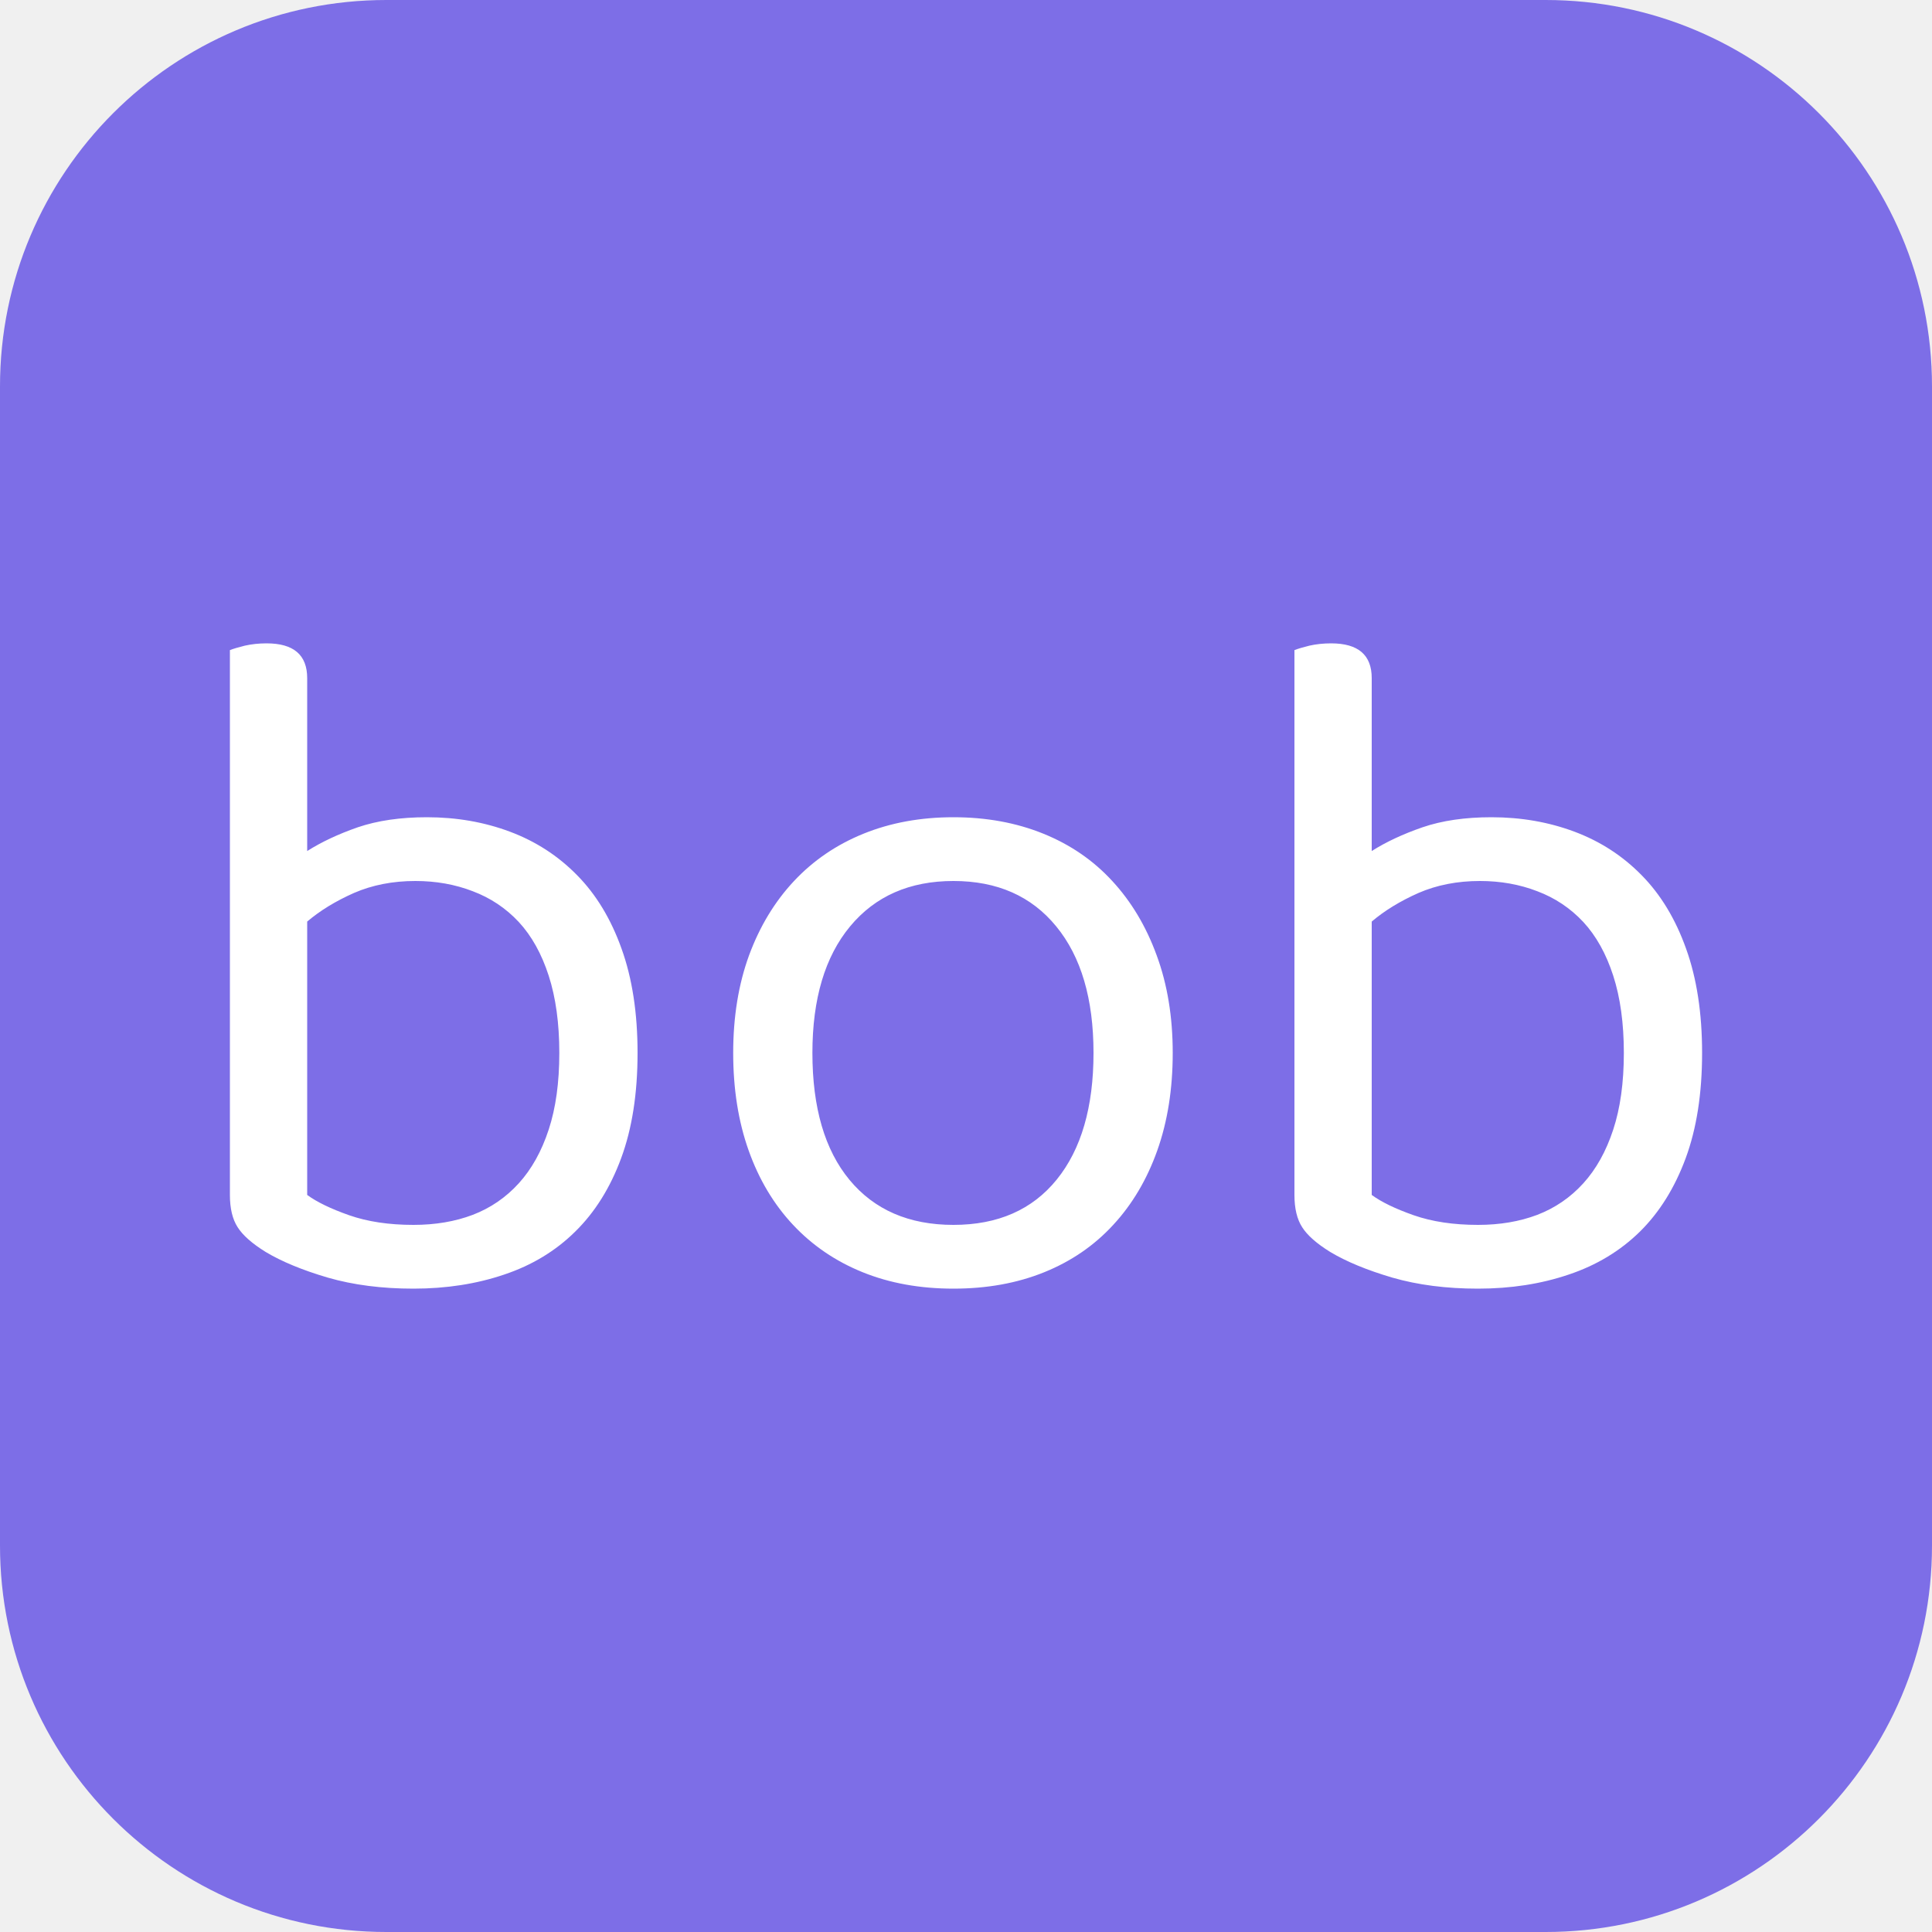
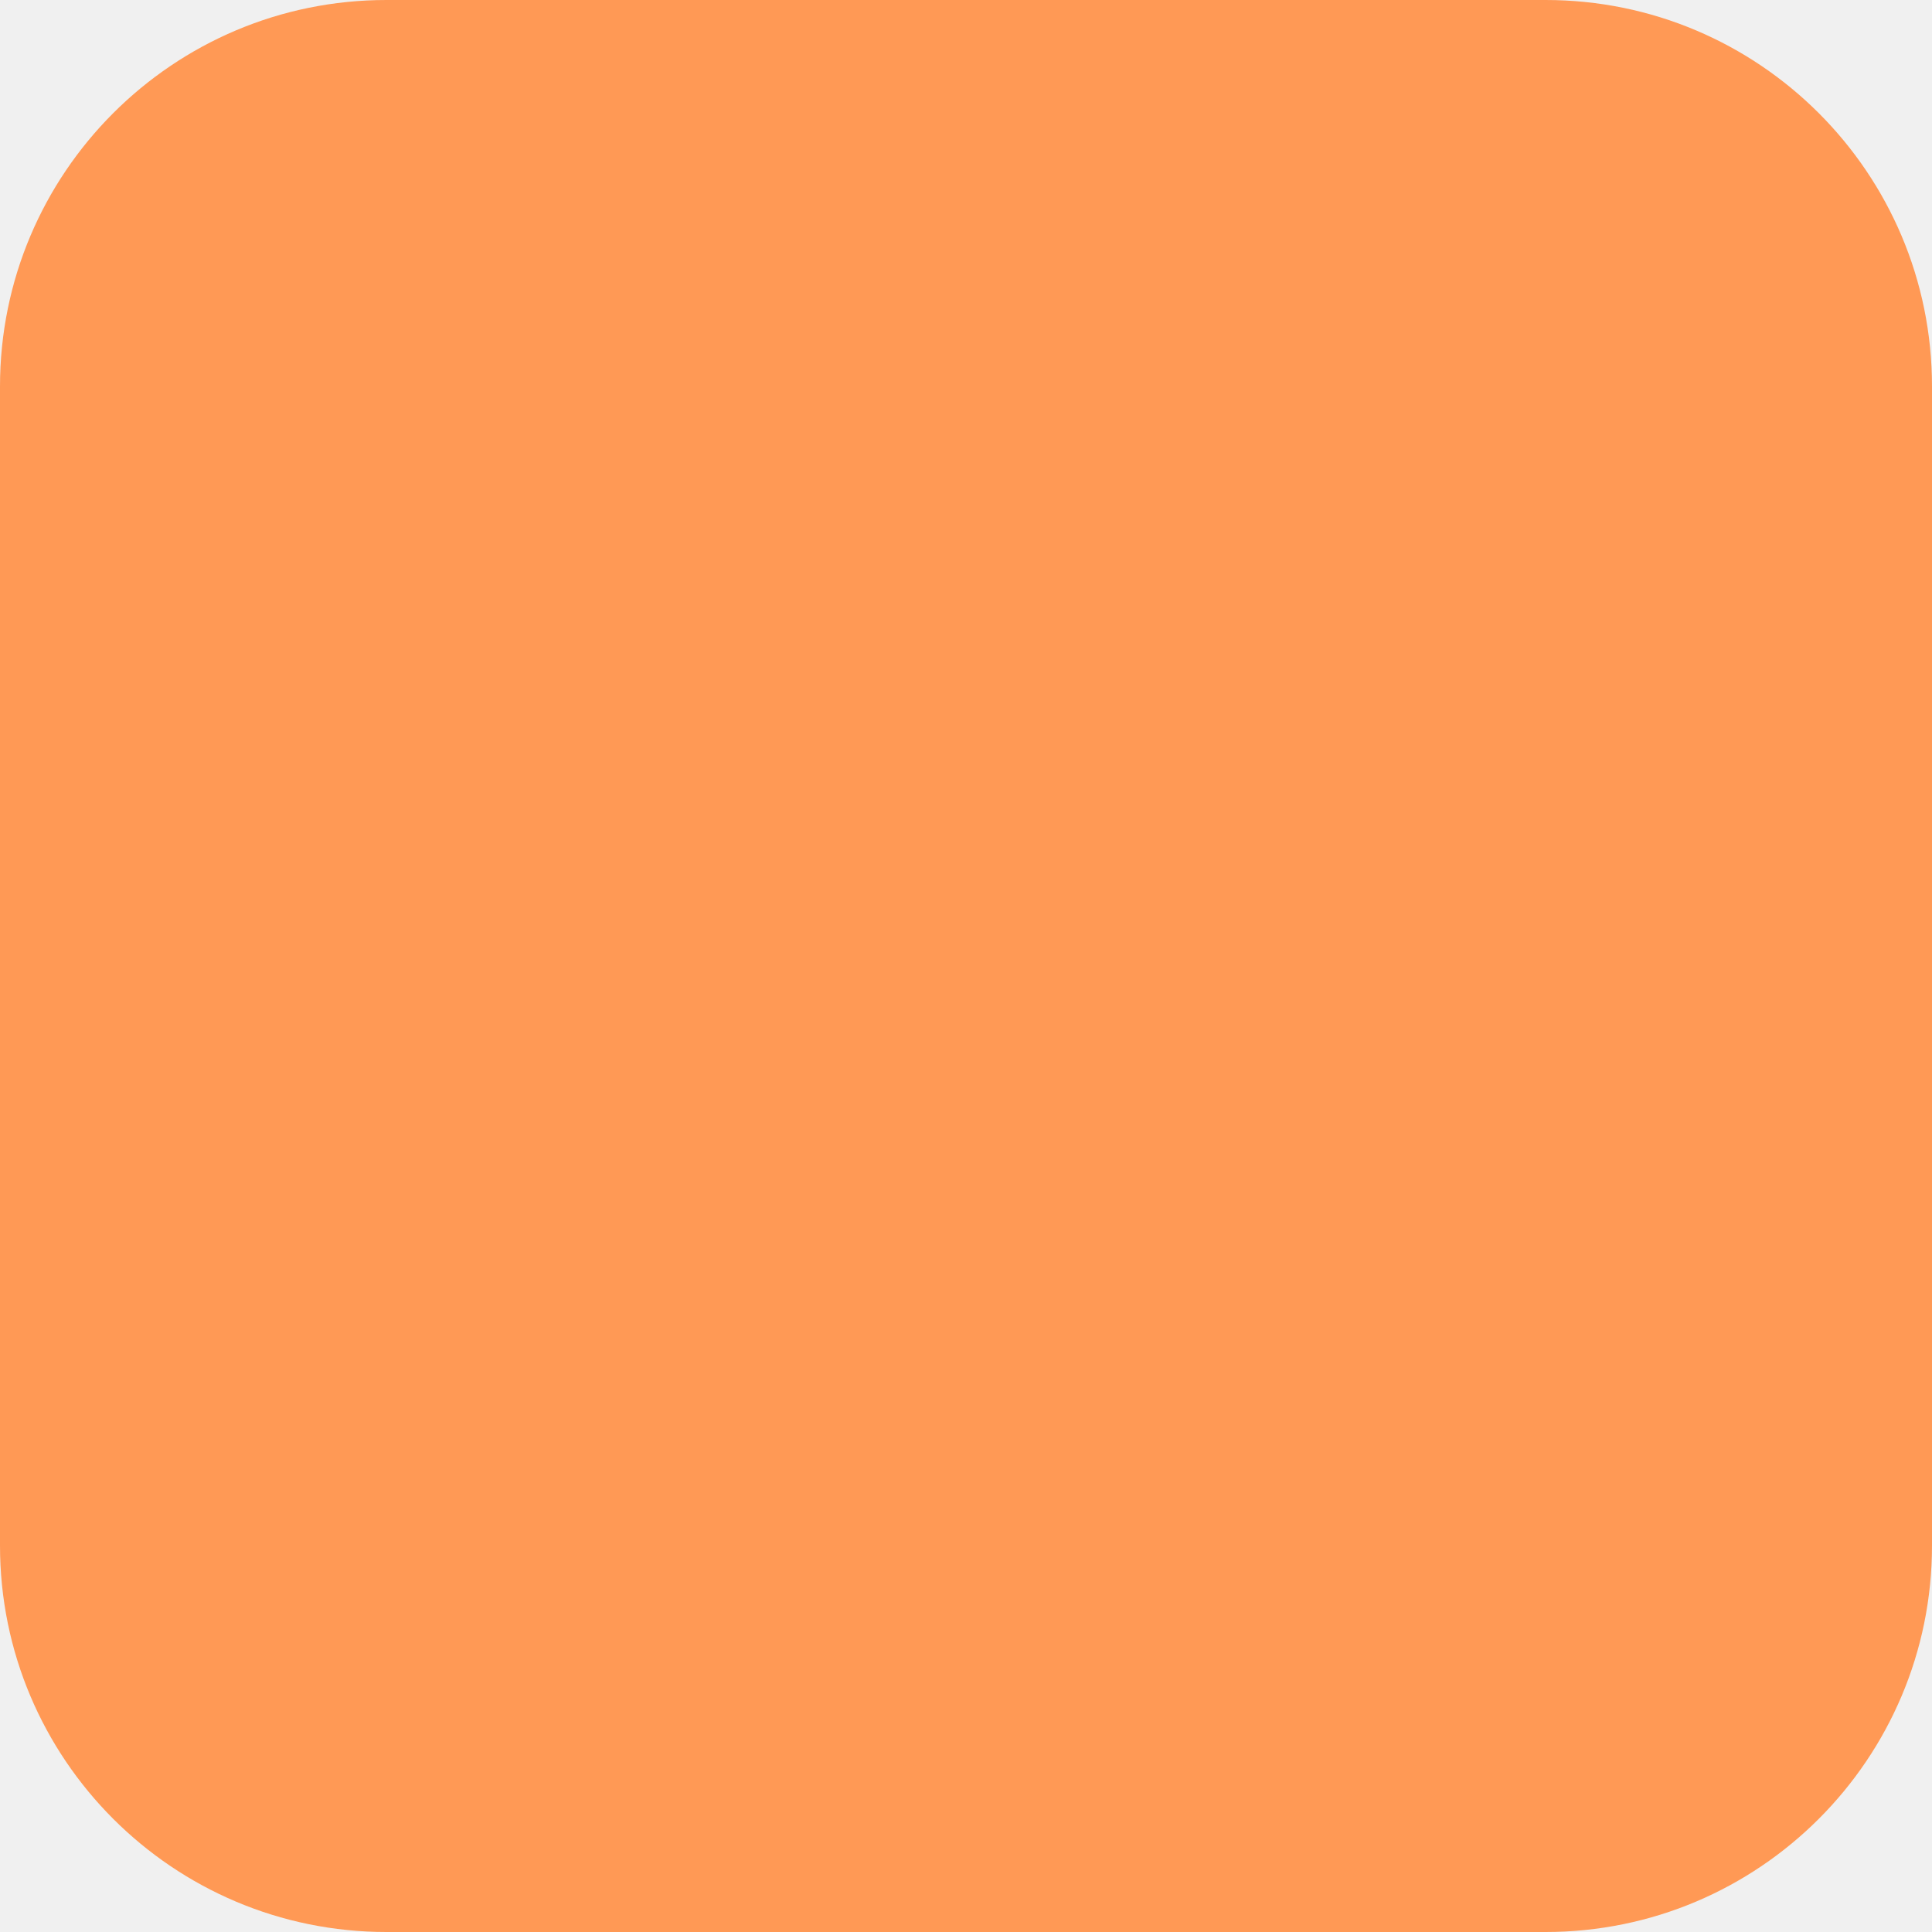
- <svg xmlns="http://www.w3.org/2000/svg" width="256" height="256" viewBox="0 0 100 100">
-   <rect width="100" height="100" rx="20" fill="#7d6ee7" />
-   <path fill="#fff" d="M22.10 42.30L22.10 42.30Q24.40 42.30 26.40 43.05Q28.40 43.80 29.87 45.30Q31.35 46.80 32.17 49.10Q33.00 51.40 33.00 54.50L33.00 54.50Q33.00 57.65 32.15 59.95Q31.30 62.25 29.77 63.75Q28.25 65.25 26.10 65.97Q23.95 66.70 21.40 66.70L21.40 66.70Q18.95 66.70 16.97 66.13Q15.00 65.55 13.75 64.80L13.75 64.80Q12.70 64.15 12.30 63.52Q11.90 62.90 11.90 61.85L11.90 61.85L11.90 33.65Q12.15 33.55 12.67 33.42Q13.20 33.30 13.80 33.30L13.80 33.30Q15.90 33.30 15.90 35.10L15.90 35.10L15.90 44.05Q17.00 43.35 18.52 42.82Q20.05 42.30 22.10 42.30ZM21.50 45.60L21.50 45.60Q19.75 45.60 18.32 46.22Q16.90 46.85 15.90 47.70L15.90 47.70L15.90 61.85Q16.65 62.40 18.07 62.90Q19.50 63.40 21.40 63.40L21.40 63.40Q23.10 63.40 24.47 62.88Q25.85 62.35 26.85 61.25Q27.85 60.15 28.40 58.47Q28.95 56.80 28.95 54.50L28.95 54.50Q28.95 52.20 28.40 50.50Q27.85 48.80 26.85 47.72Q25.85 46.65 24.47 46.13Q23.10 45.60 21.50 45.60ZM60.70 54.50L60.70 54.50Q60.70 57.30 59.90 59.55Q59.10 61.80 57.62 63.40Q56.15 65 54.05 65.85Q51.95 66.70 49.35 66.70L49.35 66.70Q46.75 66.70 44.65 65.85Q42.55 65 41.05 63.40Q39.55 61.80 38.75 59.55Q37.95 57.30 37.95 54.50L37.95 54.50Q37.95 51.70 38.77 49.45Q39.60 47.20 41.10 45.60Q42.60 44 44.70 43.15Q46.80 42.30 49.35 42.30L49.35 42.30Q51.90 42.30 54.00 43.15Q56.10 44 57.57 45.60Q59.05 47.20 59.87 49.45Q60.70 51.70 60.70 54.50ZM49.35 45.60L49.35 45.60Q45.95 45.60 44.00 47.95Q42.05 50.30 42.05 54.50L42.05 54.50Q42.05 58.75 43.97 61.07Q45.90 63.40 49.35 63.40L49.35 63.40Q52.80 63.40 54.70 61.05Q56.60 58.70 56.60 54.50L56.60 54.50Q56.60 50.30 54.67 47.95Q52.75 45.60 49.35 45.60ZM77.20 42.30L77.20 42.30Q79.50 42.30 81.50 43.05Q83.50 43.80 84.97 45.30Q86.45 46.80 87.27 49.10Q88.10 51.40 88.10 54.50L88.10 54.50Q88.10 57.65 87.25 59.95Q86.40 62.25 84.88 63.75Q83.35 65.25 81.20 65.97Q79.05 66.70 76.50 66.70L76.50 66.70Q74.05 66.70 72.07 66.13Q70.10 65.55 68.85 64.80L68.85 64.80Q67.80 64.15 67.40 63.52Q67.00 62.90 67.00 61.85L67.00 61.85L67.00 33.65Q67.25 33.55 67.77 33.42Q68.30 33.30 68.90 33.30L68.90 33.30Q71.00 33.30 71.00 35.10L71.00 35.10L71.00 44.05Q72.10 43.35 73.63 42.82Q75.15 42.30 77.20 42.30ZM76.60 45.60L76.60 45.60Q74.85 45.60 73.42 46.22Q72.00 46.85 71.00 47.70L71.00 47.70L71.00 61.85Q71.75 62.40 73.17 62.90Q74.60 63.40 76.50 63.40L76.50 63.40Q78.20 63.40 79.57 62.88Q80.95 62.35 81.95 61.25Q82.95 60.15 83.50 58.47Q84.05 56.80 84.05 54.50L84.05 54.50Q84.05 52.20 83.50 50.50Q82.95 48.80 81.95 47.72Q80.95 46.65 79.57 46.13Q78.20 45.60 76.60 45.60Z" />
+ <svg width="256" height="256" viewBox="0 0 100 100" version="1.1" id="svg6">
+   <rect width="100" height="100" rx="20" fill="#7d6ee7" id="rect2" style="fill:#ff9955" />
+   <flowRoot xml:space="preserve" id="flowRoot825" style="font-style:normal;font-weight:normal;font-size:40px;line-height:0.25;font-family:sans-serif;letter-spacing:0px;word-spacing:0px;fill:#ffffff;fill-opacity:1;stroke:none;stroke-opacity:1;" transform="matrix(0.390625,0,0,0.390625,-0.8474577,66.1017)">
+     <flowRegion id="flowRegion827" style="line-height:0.25;fill:#ffffff;stroke:none;stroke-opacity:1;">
+       <rect id="rect829" width="198.508" height="79.186" x="31.458" y="34.712" style="line-height:0.25;fill:#ffffff;stroke:none;stroke-opacity:1;" />
+     </flowRegion>
+     <flowPara id="flowPara831" style="font-size:93.333px;line-height:0.25;fill:#ffffff;stroke:none;stroke-opacity:1;">mcc</flowPara>
+   </flowRoot>
</svg>
